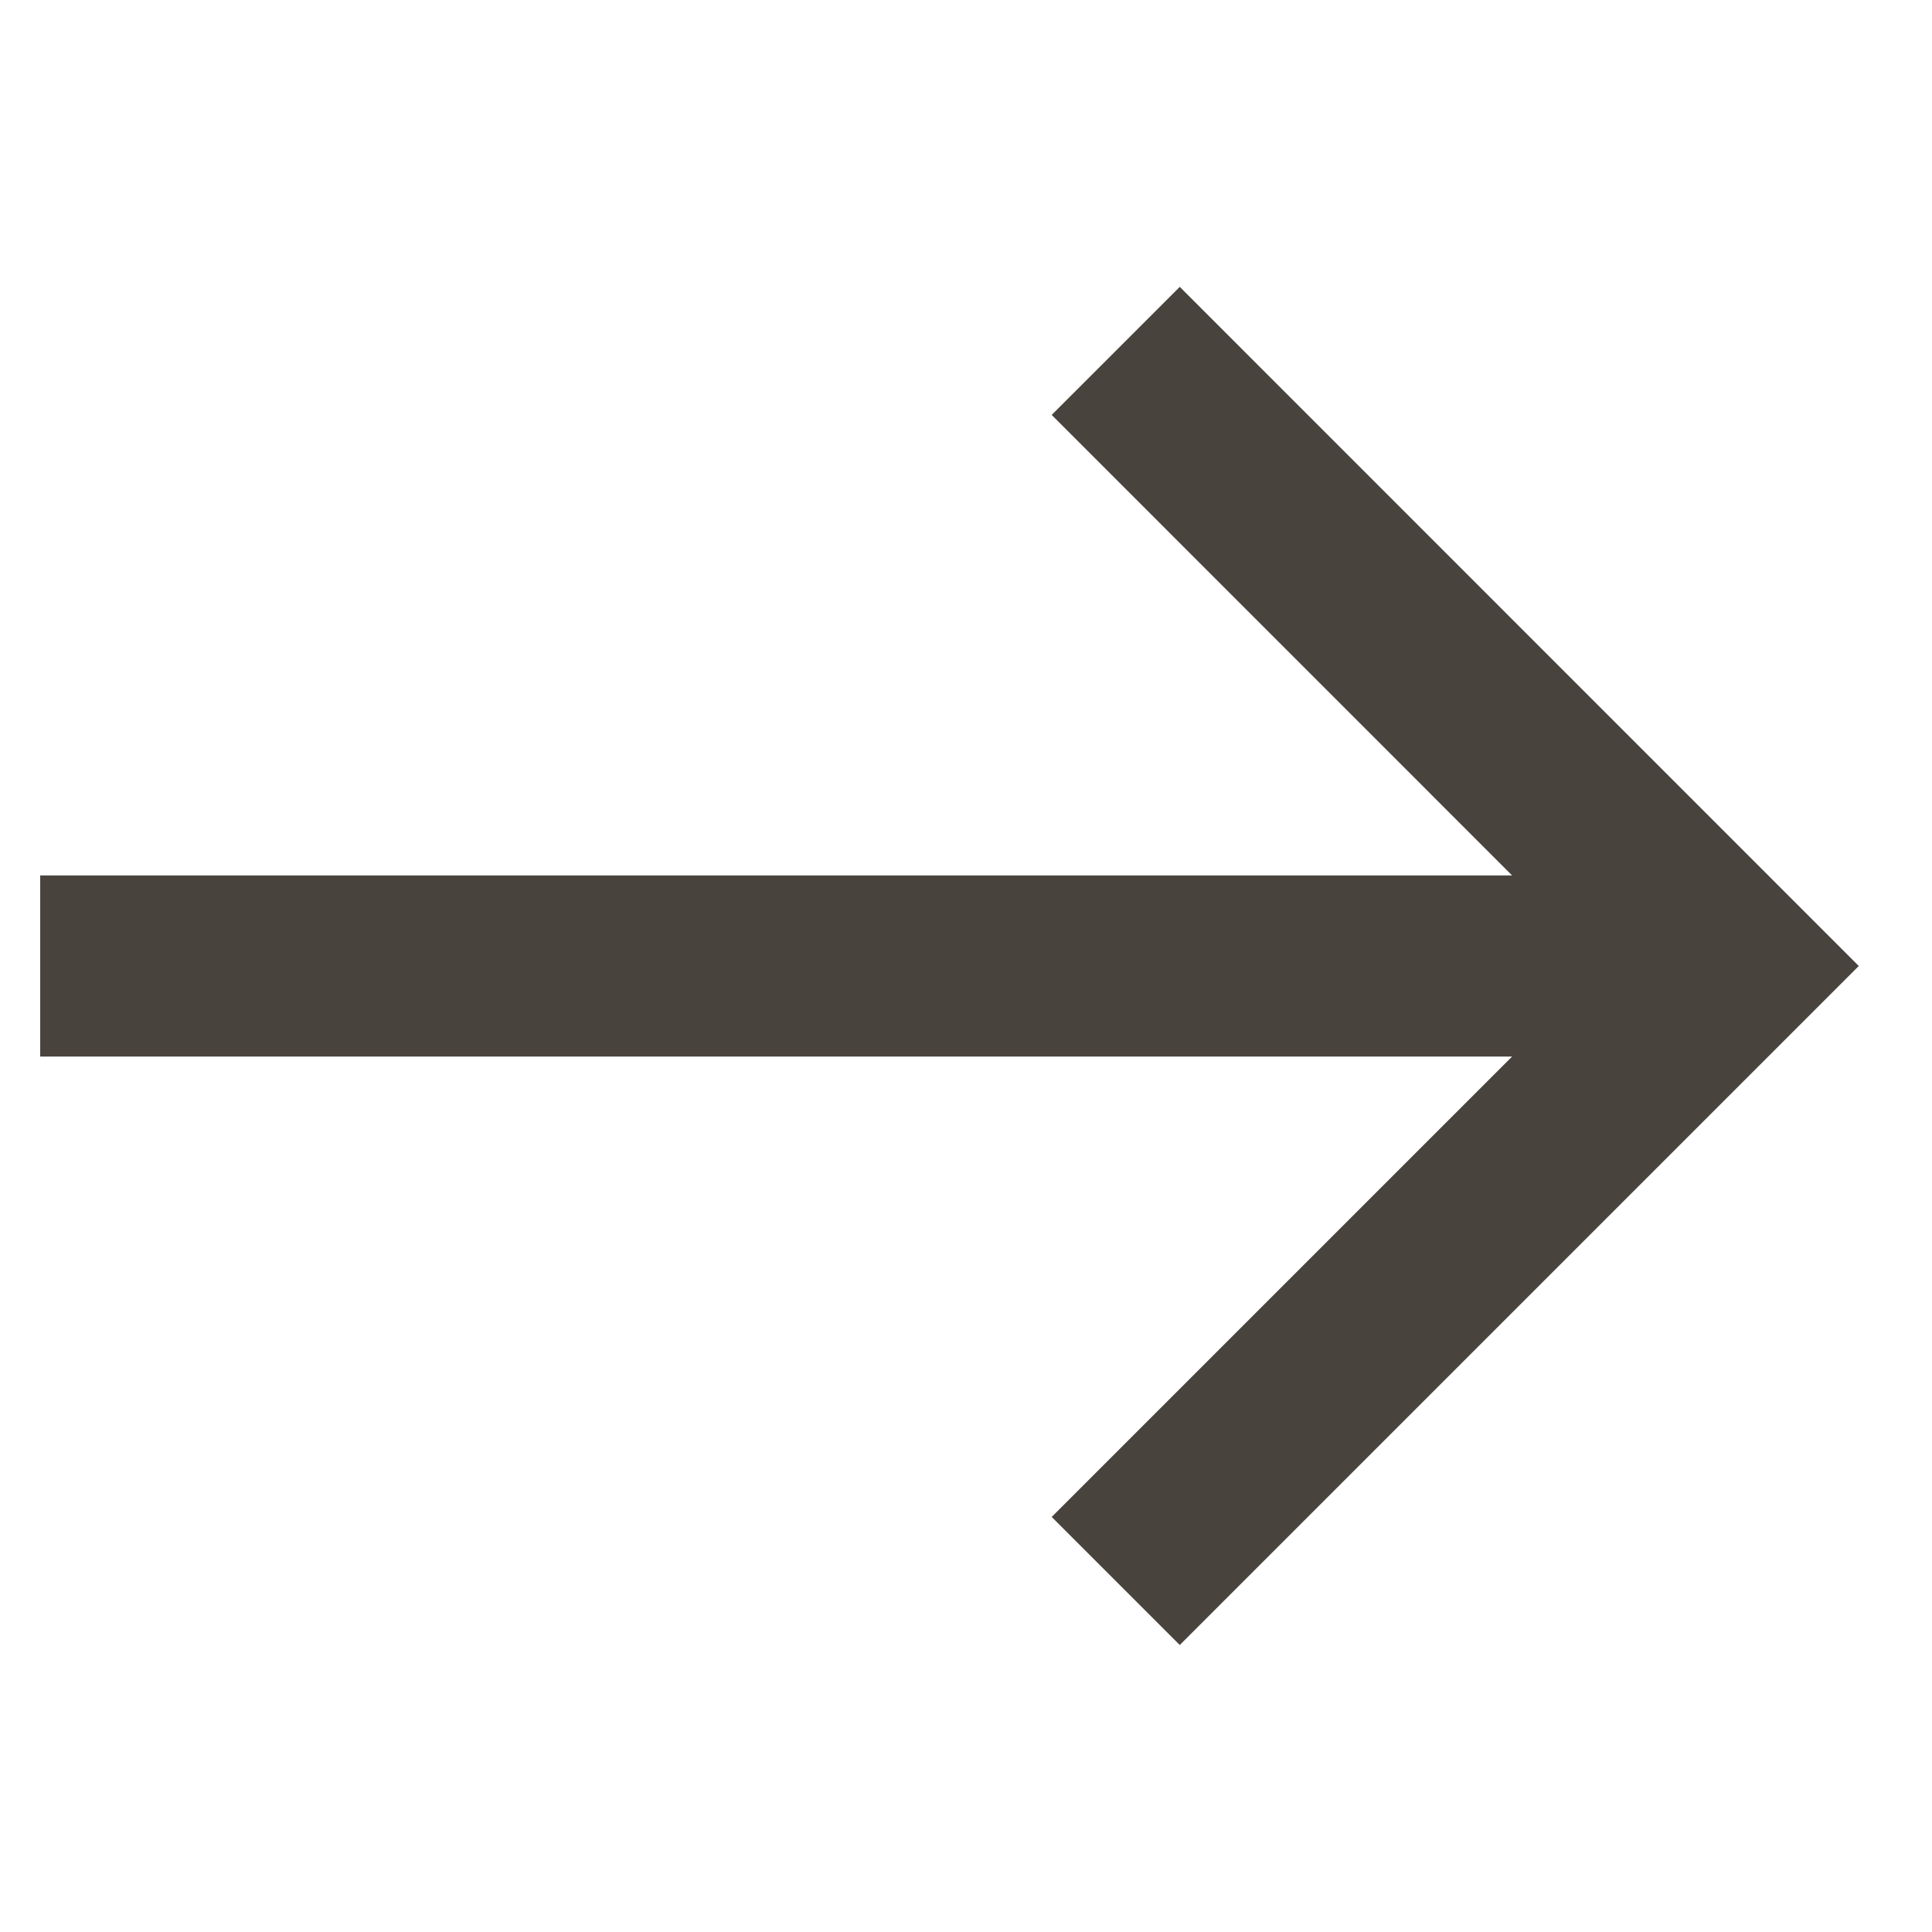
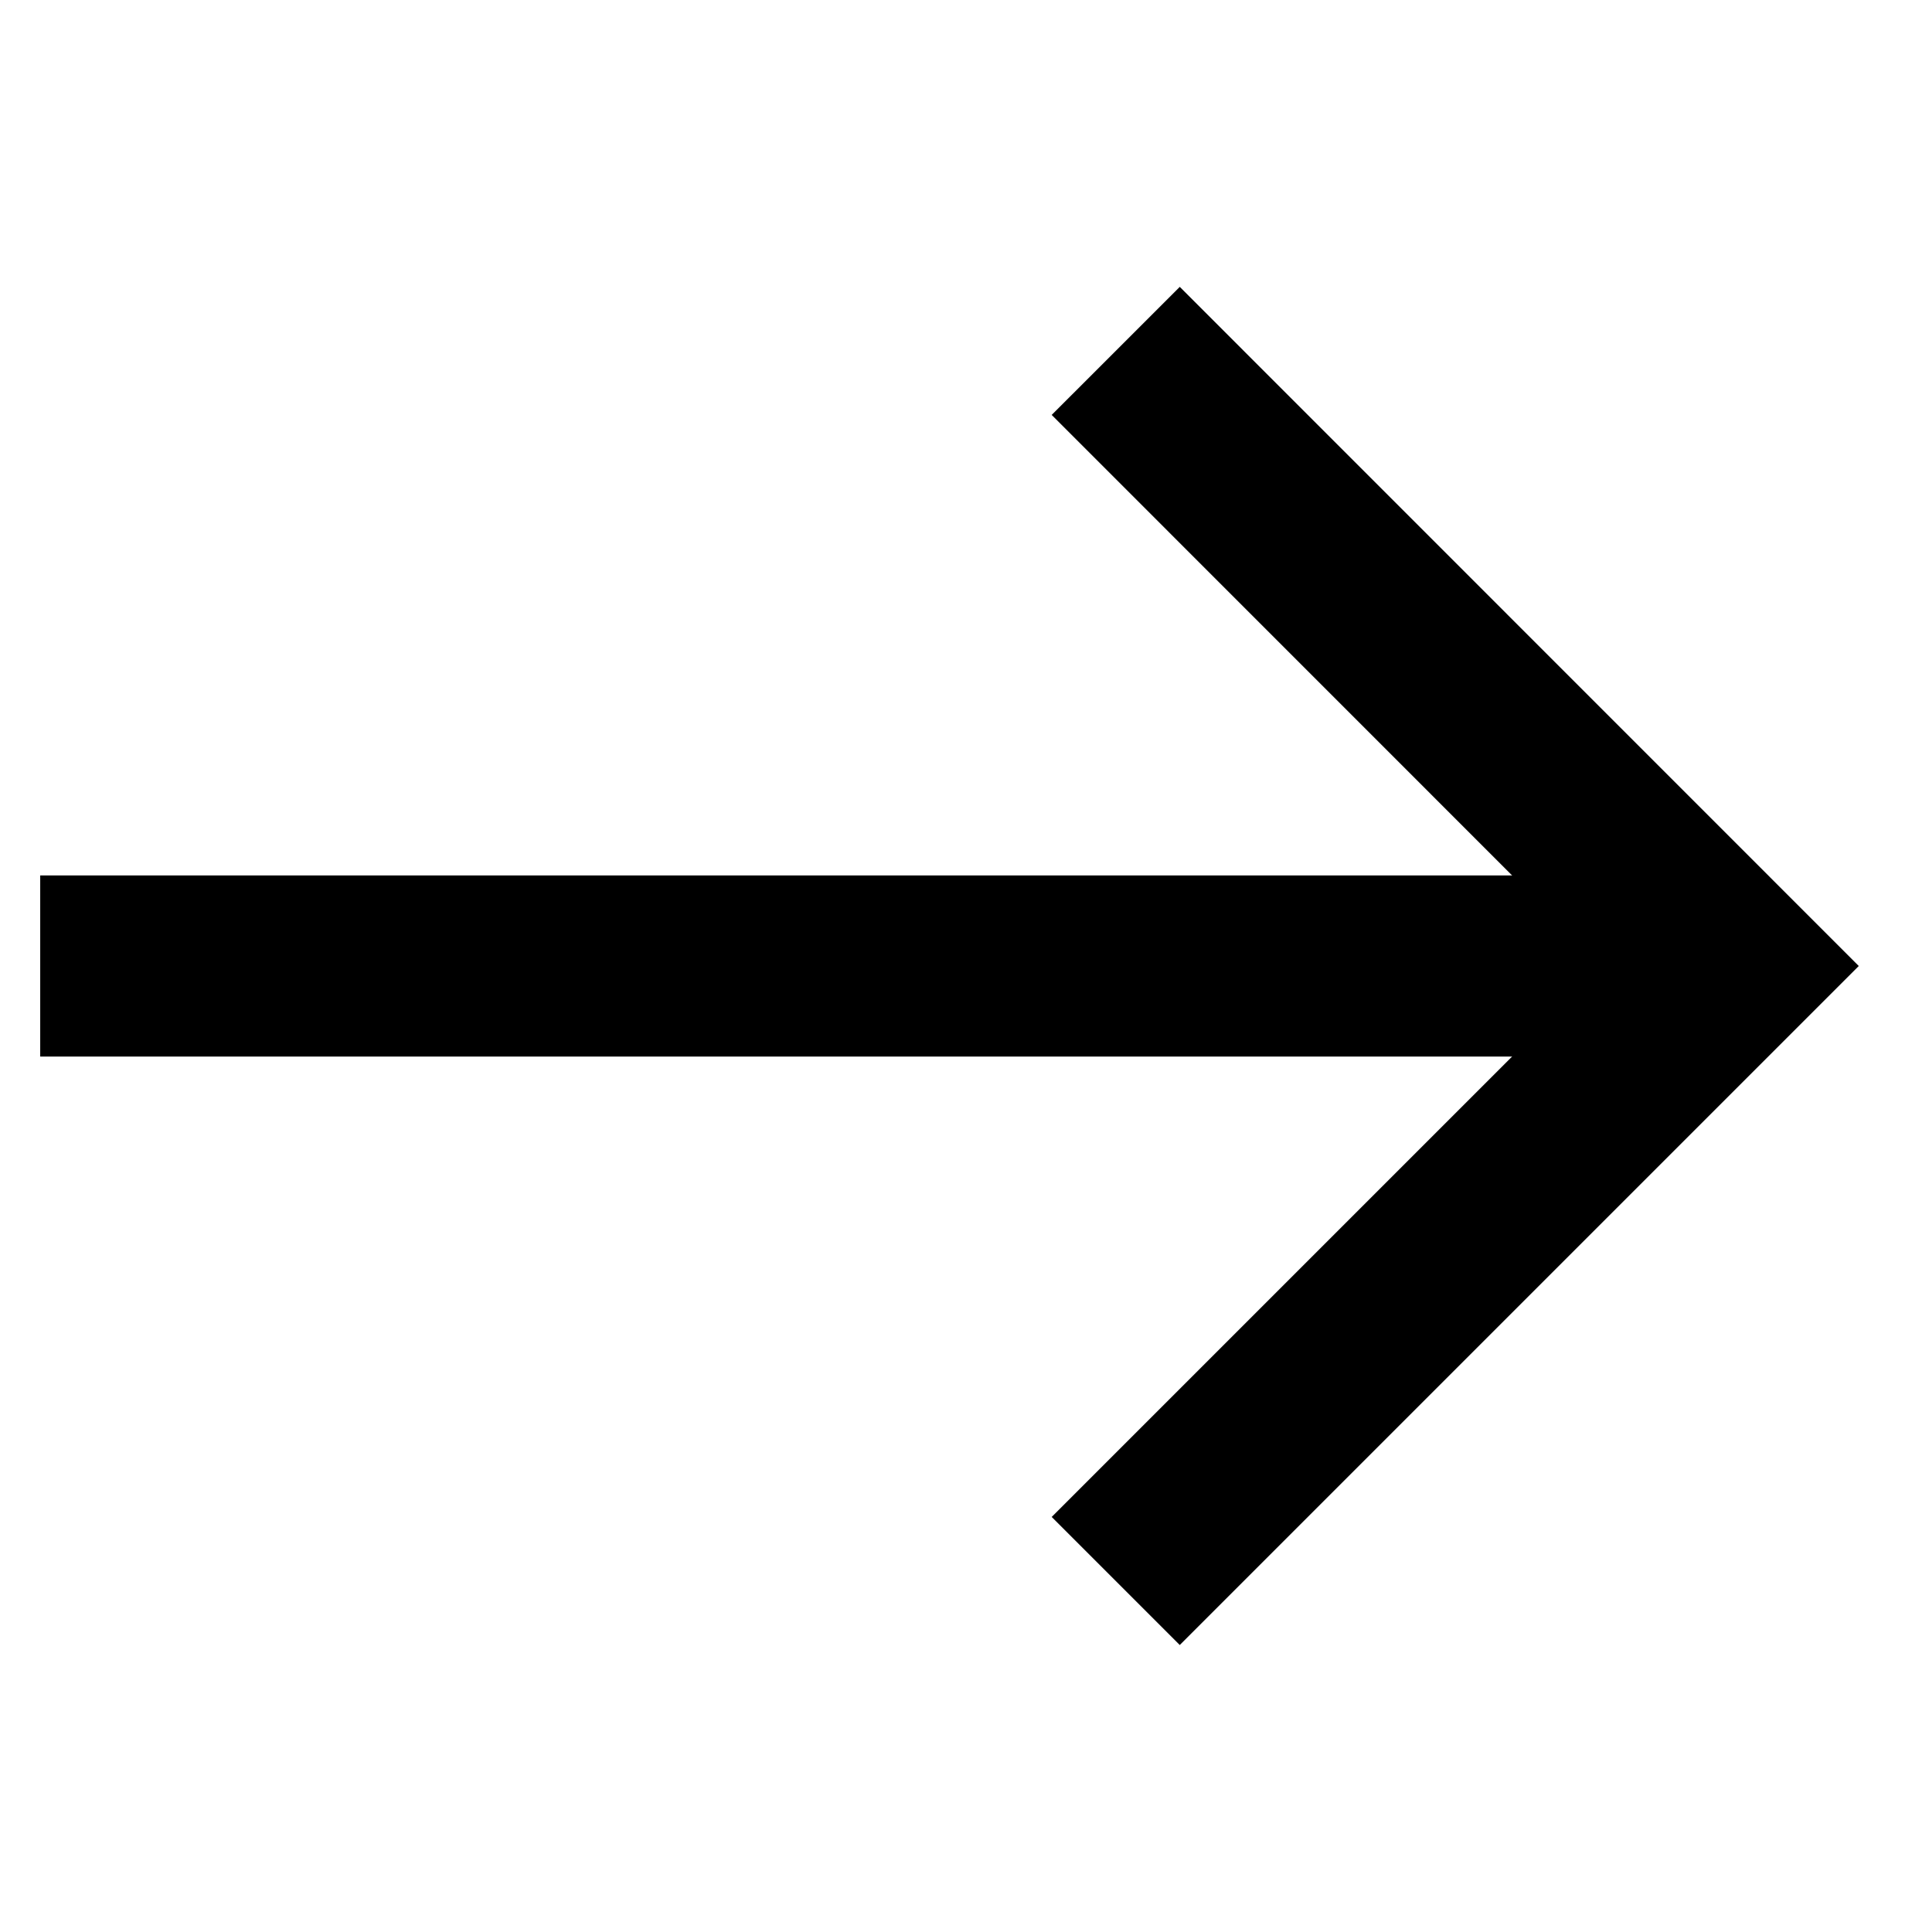
<svg xmlns="http://www.w3.org/2000/svg" width="16" height="16" viewBox="0 0 16 16" fill="none">
-   <path d="M14.333 8H0.333" stroke="#49433E" stroke-width="1.5" stroke-miterlimit="10" />
-   <path d="M9.24 2.906L14.333 8L9.24 13.093" stroke="#49433E" stroke-width="1.5" stroke-miterlimit="10" />
+   <path d="M14.333 8H0.333" stroke="currentColor" stroke-width="1.5" stroke-miterlimit="10" />
+   <path d="M9.24 2.906L14.333 8L9.24 13.093" stroke="currentColor" stroke-width="1.5" stroke-miterlimit="10" />
</svg>
